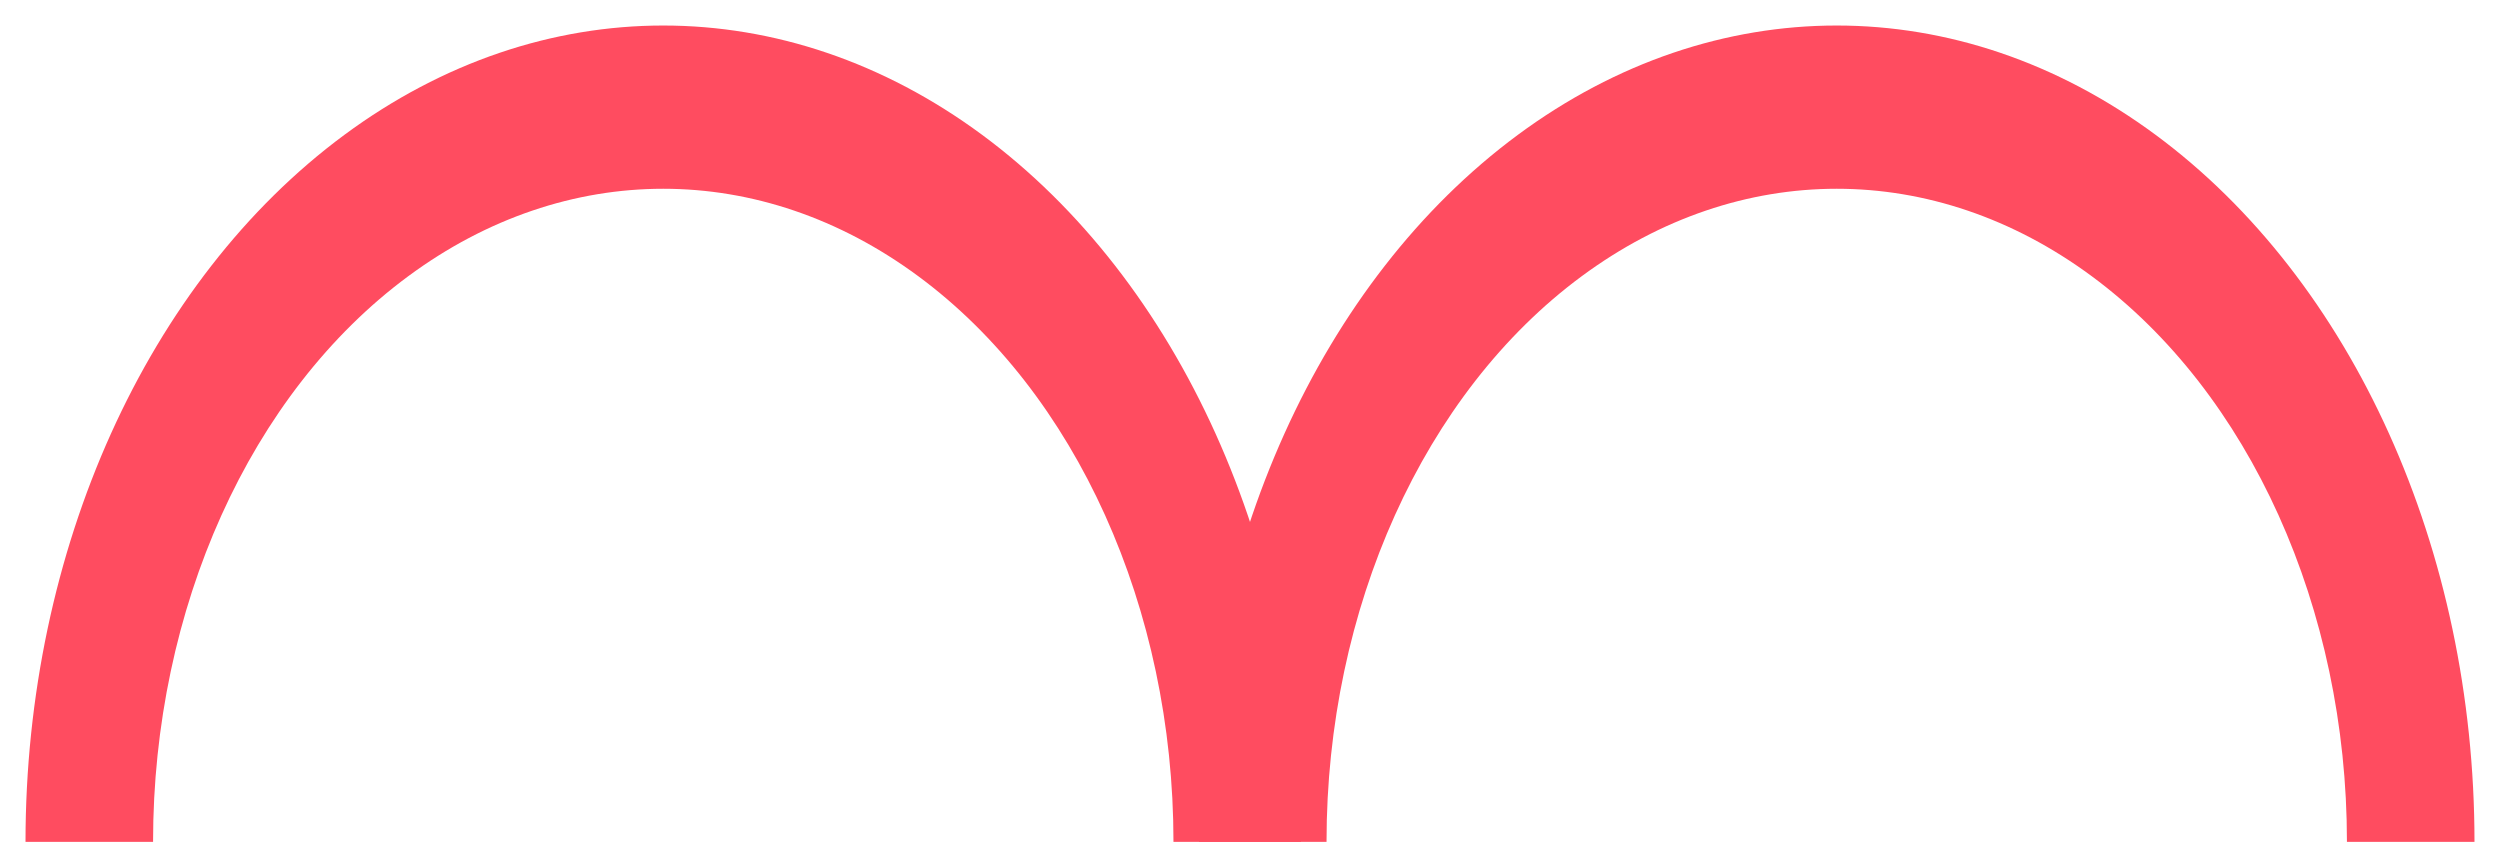
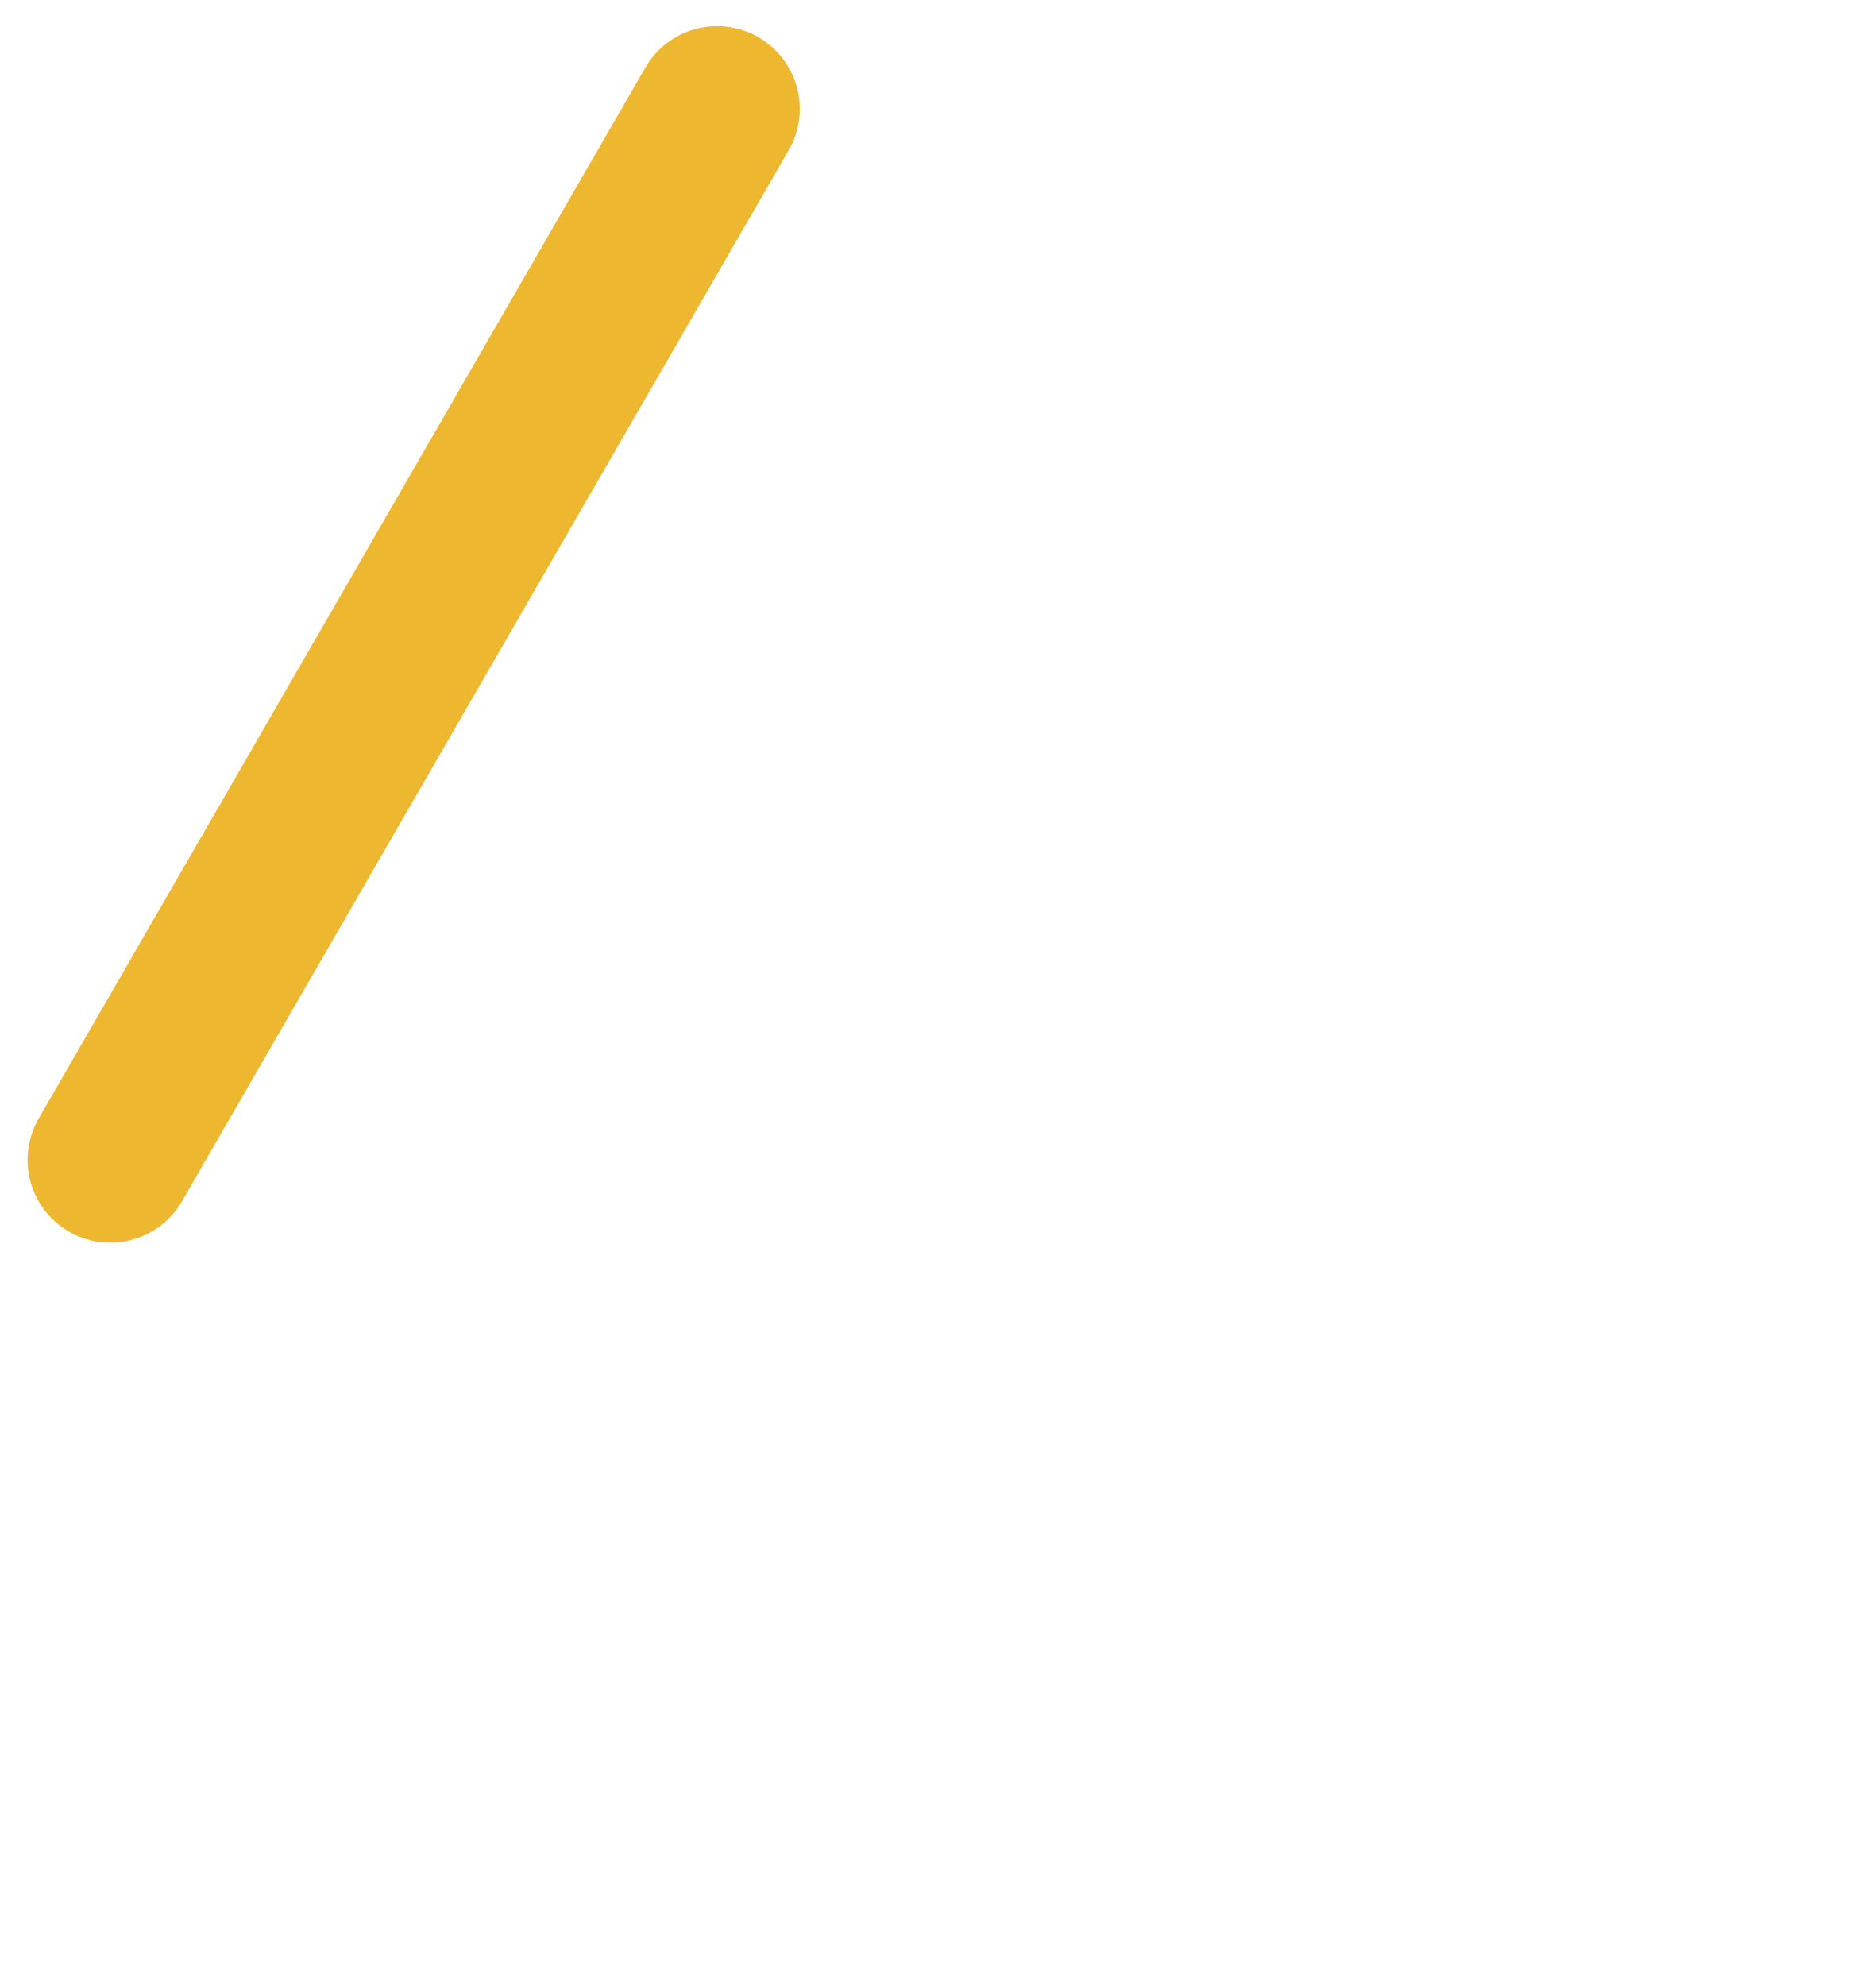
- <svg xmlns="http://www.w3.org/2000/svg" width="49px" height="17px" viewBox="0 0 49 17" version="1.1">
-   <g id="Personal-1-mixed" stroke="none" stroke-width="1" fill="none" fill-rule="evenodd">
-     <g transform="translate(-742, -840)" fill="#FF4C60" id="hero">
-       <g transform="translate(290, 0)">
-         <g id="shapes" transform="translate(77, 42)">
-           <g id="double-half-circle" transform="translate(375, 798)">
-             <path d="M5,-4 C10.717,-4 15.999,-1.617 18.857,2.25 C21.714,6.117 21.714,10.883 18.857,14.75 C15.999,18.617 10.717,21 5,21 L5,18.5 C9.573,18.5 13.799,16.594 16.085,13.5 C18.372,10.406 18.372,6.594 16.085,3.5 C13.799,0.406 9.573,-1.5 5,-1.5 L5,-4 Z" id="Segment-1" transform="translate(13, 8.5) rotate(-90) translate(-13, -8.5) " />
-             <path d="M28,-4 C33.717,-4 38.999,-1.617 41.857,2.25 C44.714,6.117 44.714,10.883 41.857,14.75 C38.999,18.617 33.717,21 28,21 L28,18.5 C32.573,18.5 36.799,16.594 39.085,13.5 C41.372,10.406 41.372,6.594 39.085,3.5 C36.799,0.406 32.573,-1.5 28,-1.5 L28,-4 Z" id="Segment-1-Copy" transform="translate(36, 8.5) rotate(-90) translate(-36, -8.5) " />
-           </g>
-         </g>
-       </g>
-     </g>
+ <svg xmlns="http://www.w3.org/2000/svg" width="34px" height="36px" viewBox="0 0 34 36" version="1.1">
+   <g id="6" stroke="none" stroke-width="1" fill="none" fill-rule="evenodd">
+     <rect id="Rectangle" fill="#EEB730" fill-rule="nonzero" transform="translate(7.5, 11.5) rotate(30) translate(-7.5, -11.5) " x="6" y="-1" width="3" height="25" rx="1.5" />
  </g>
</svg>
